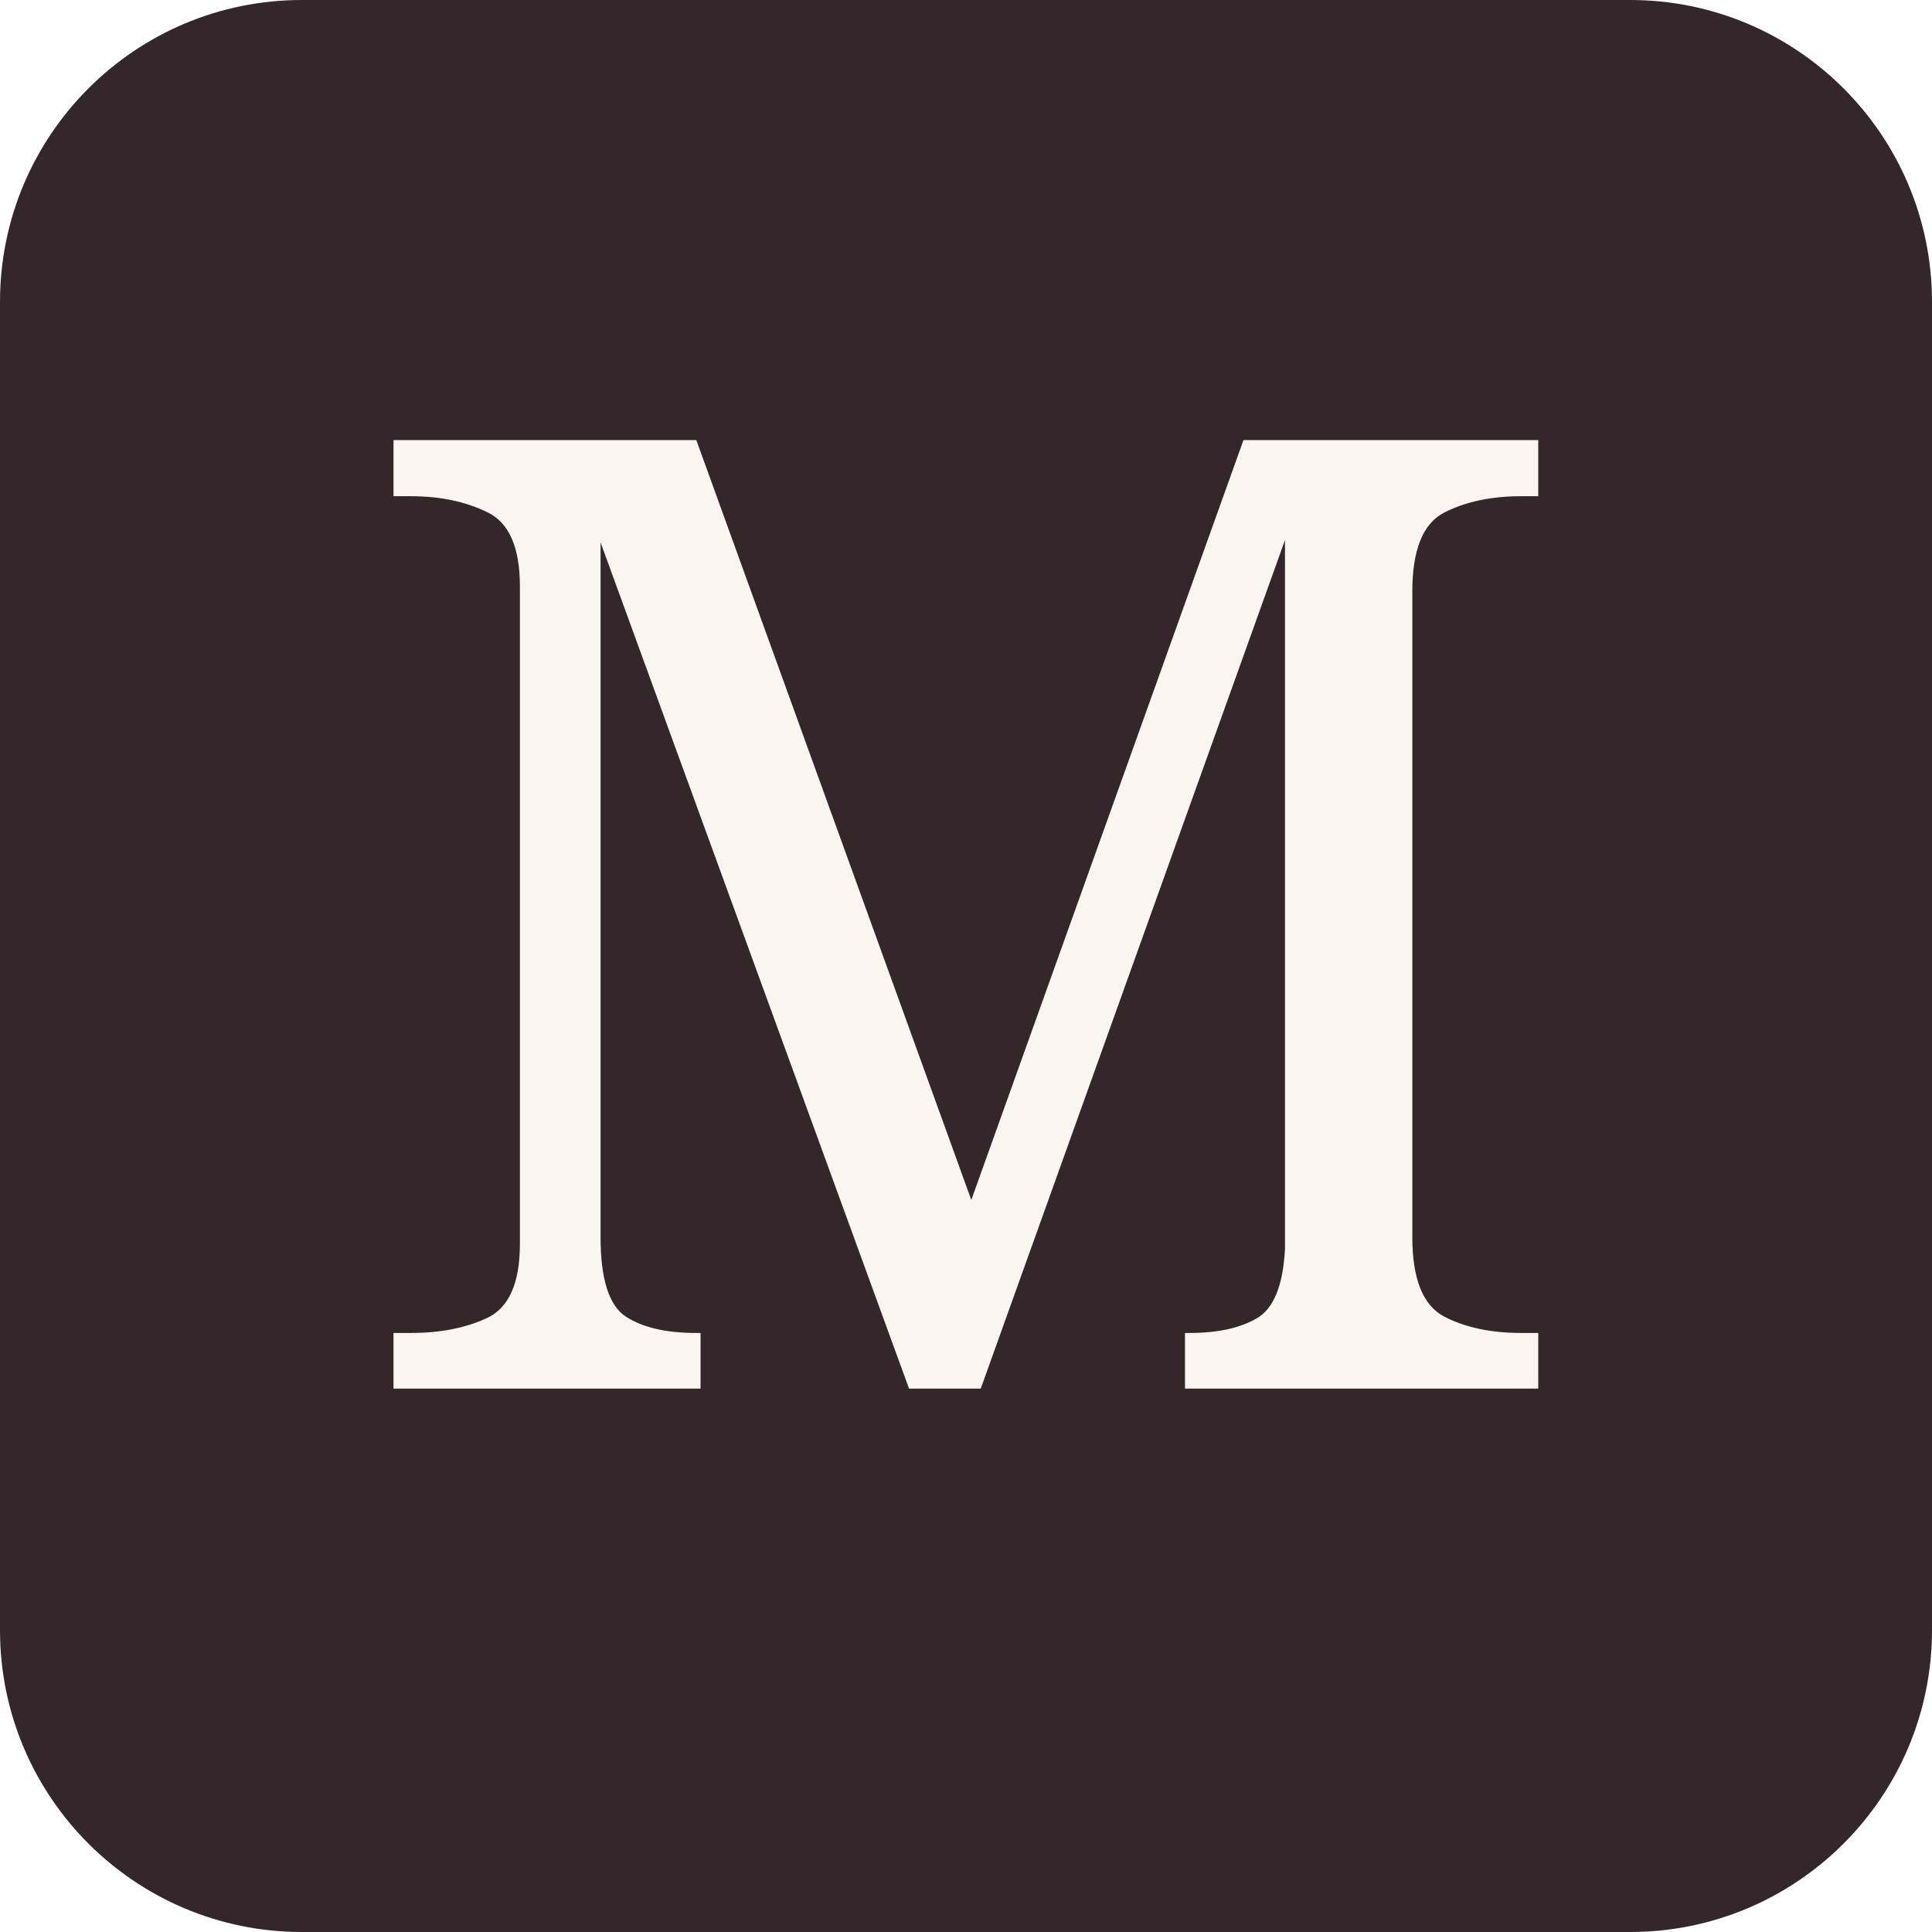
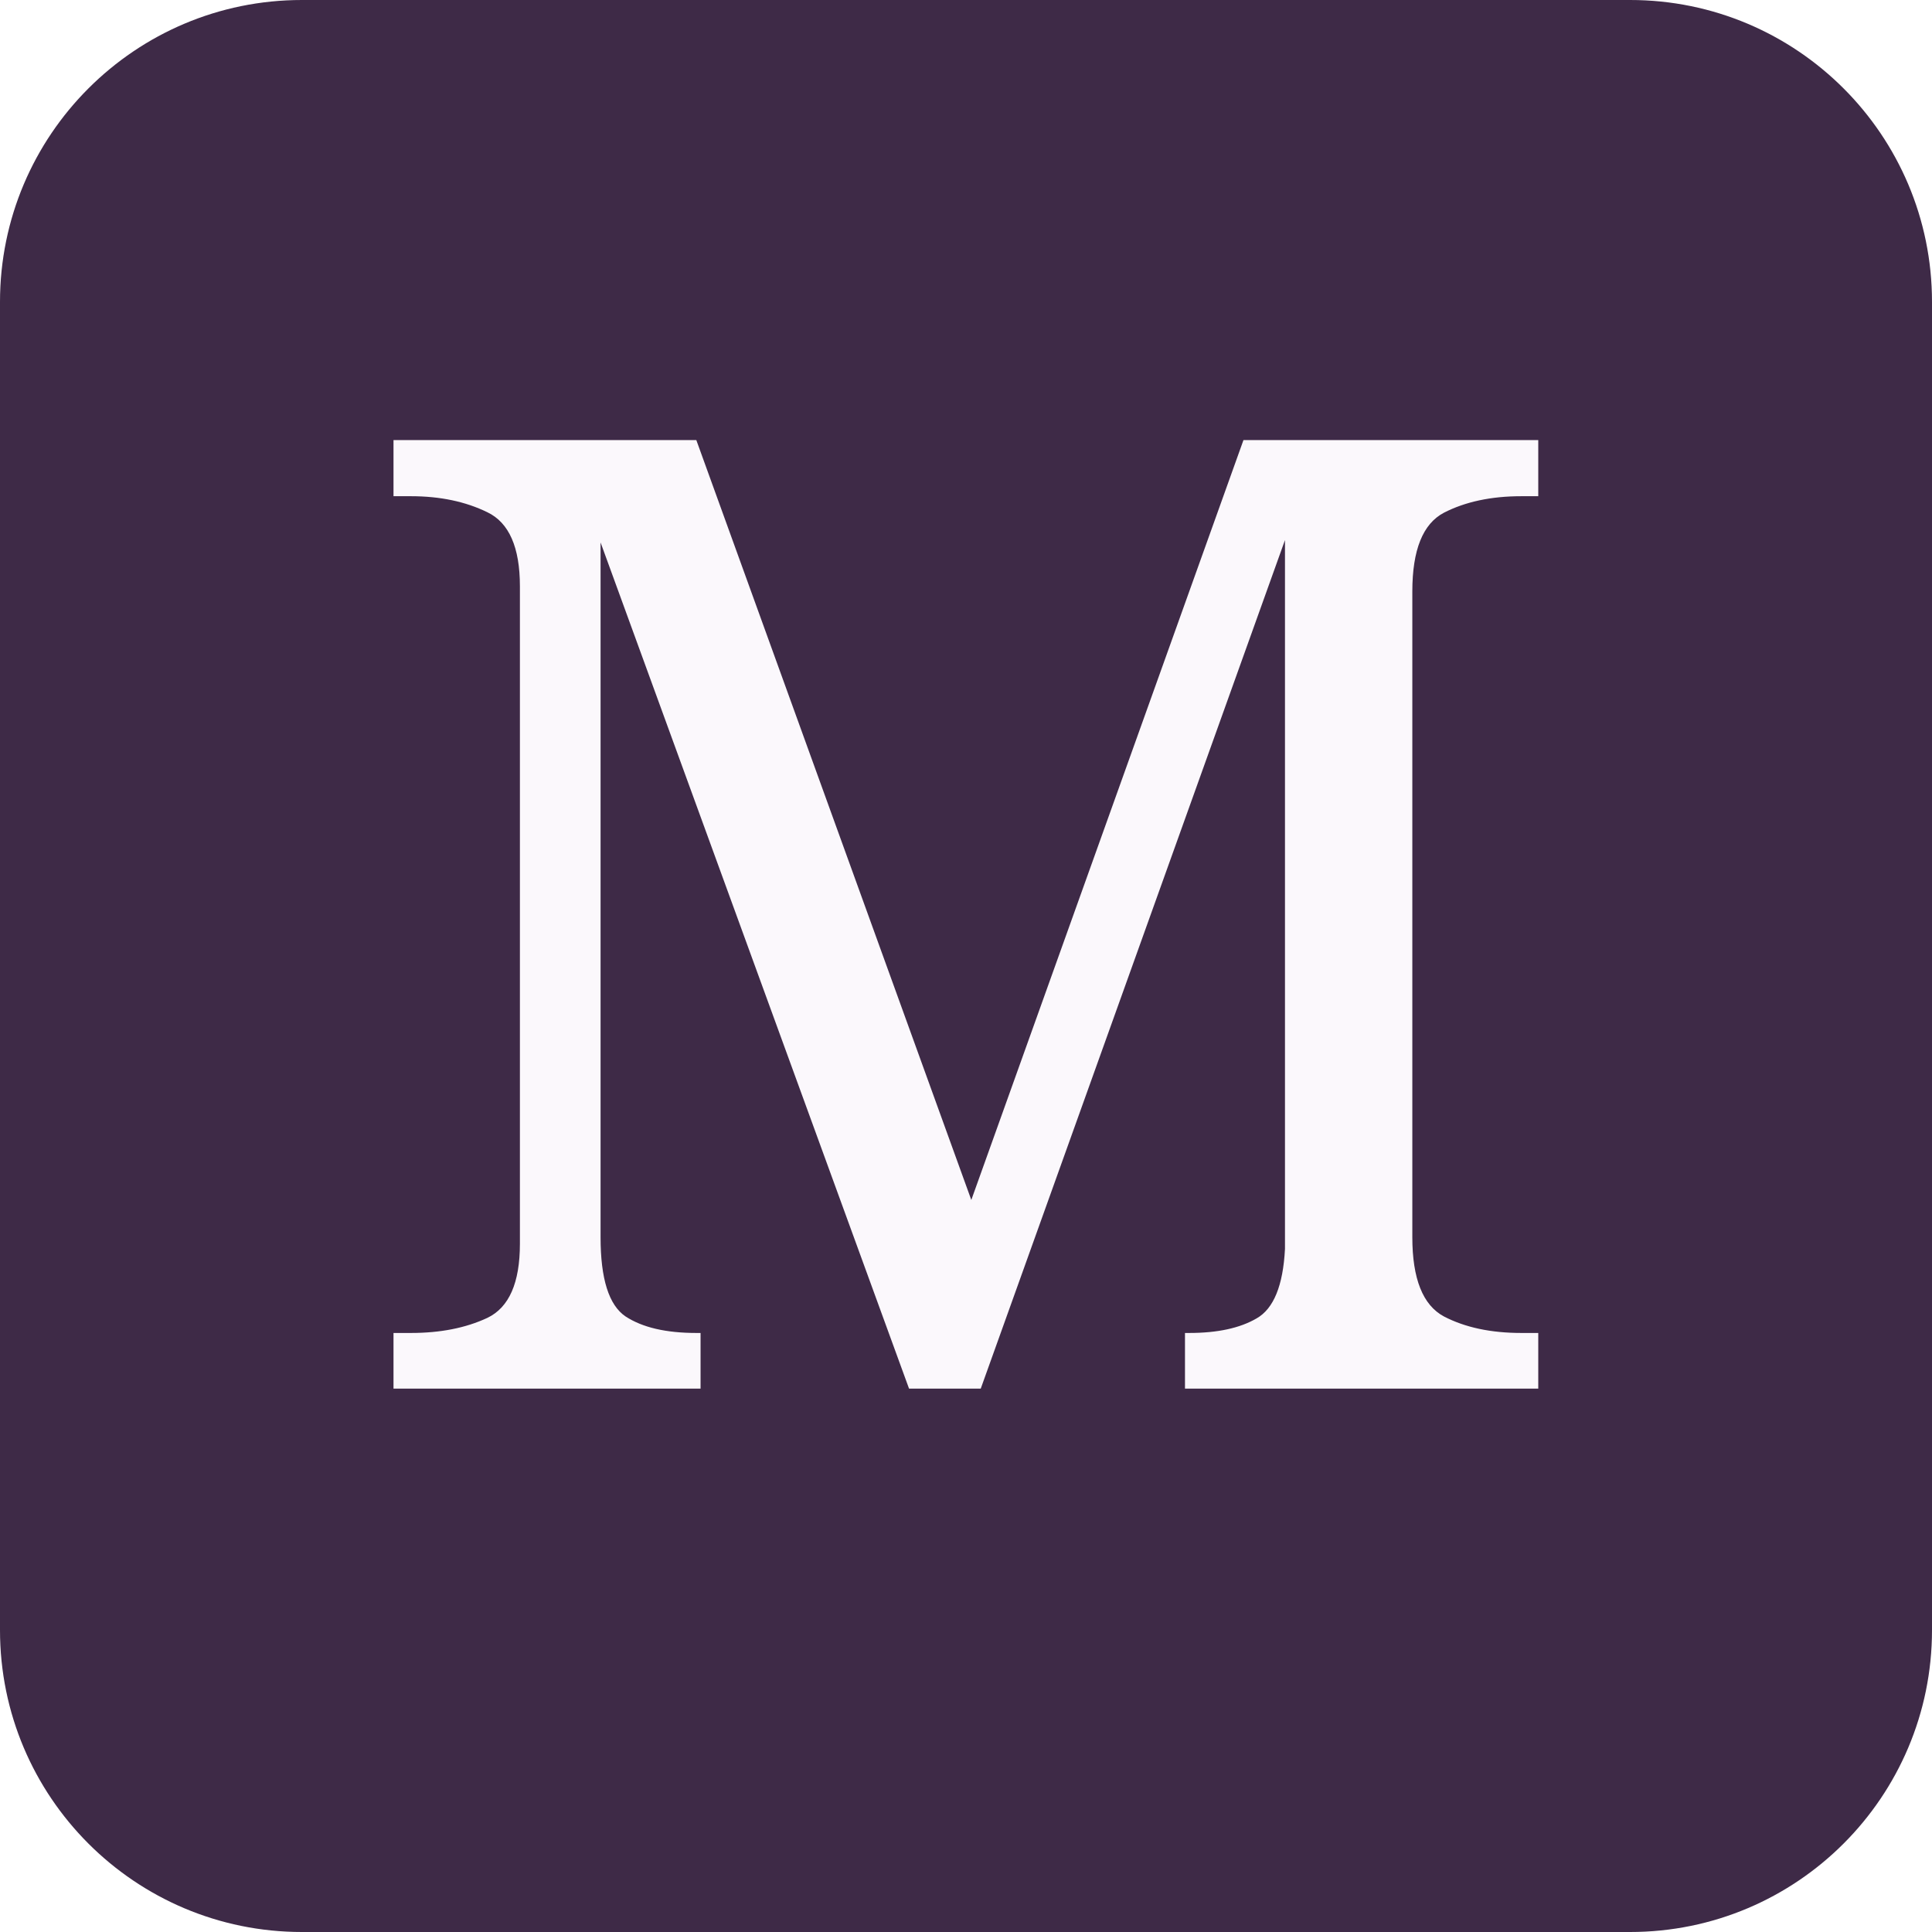
<svg xmlns="http://www.w3.org/2000/svg" viewBox="0 0 64 64">
-   <rect width="64" height="64" rx="10" fill="#33272B" />
-   <text x="32" y="46" text-anchor="middle" font-family="Georgia,serif" font-size="44" fill="#FAF5F0">M</text>
+   <rect width="64" height="64" rx="10" fill="#3E2A47" />
+   <text x="32" y="46" text-anchor="middle" font-family="Georgia,serif" font-size="44" fill="#FBF8FC">M</text>
</svg>
